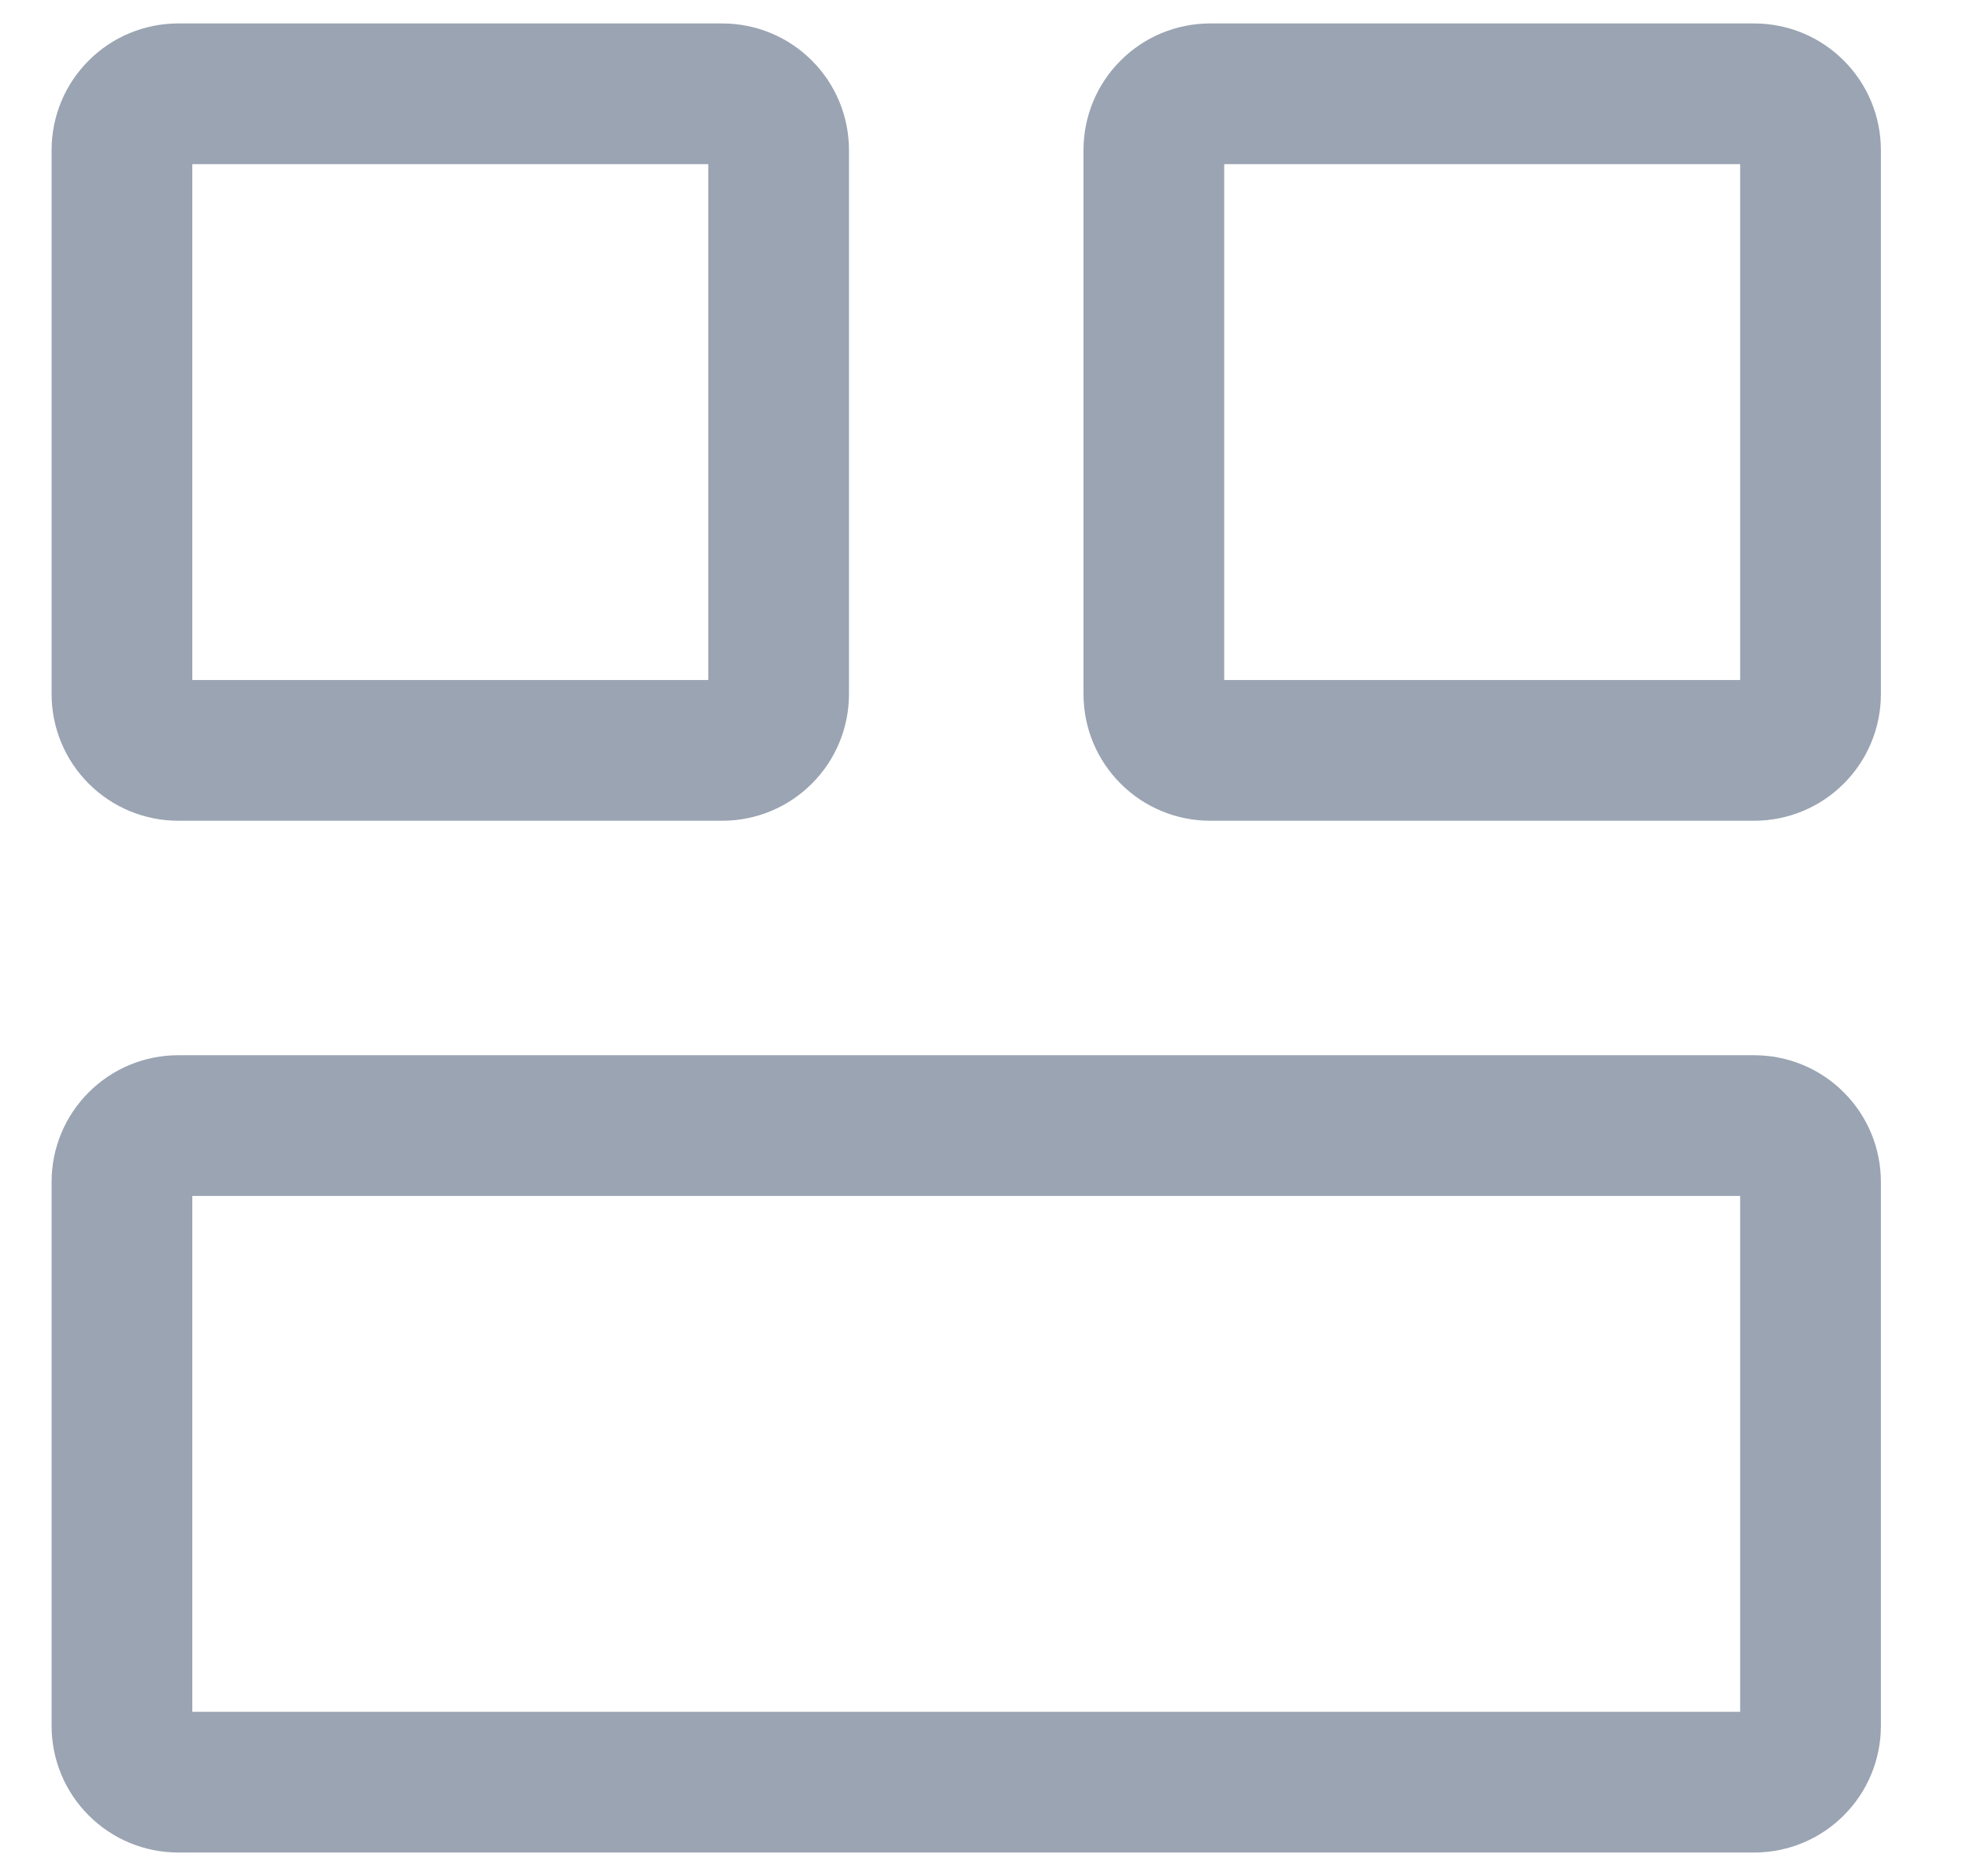
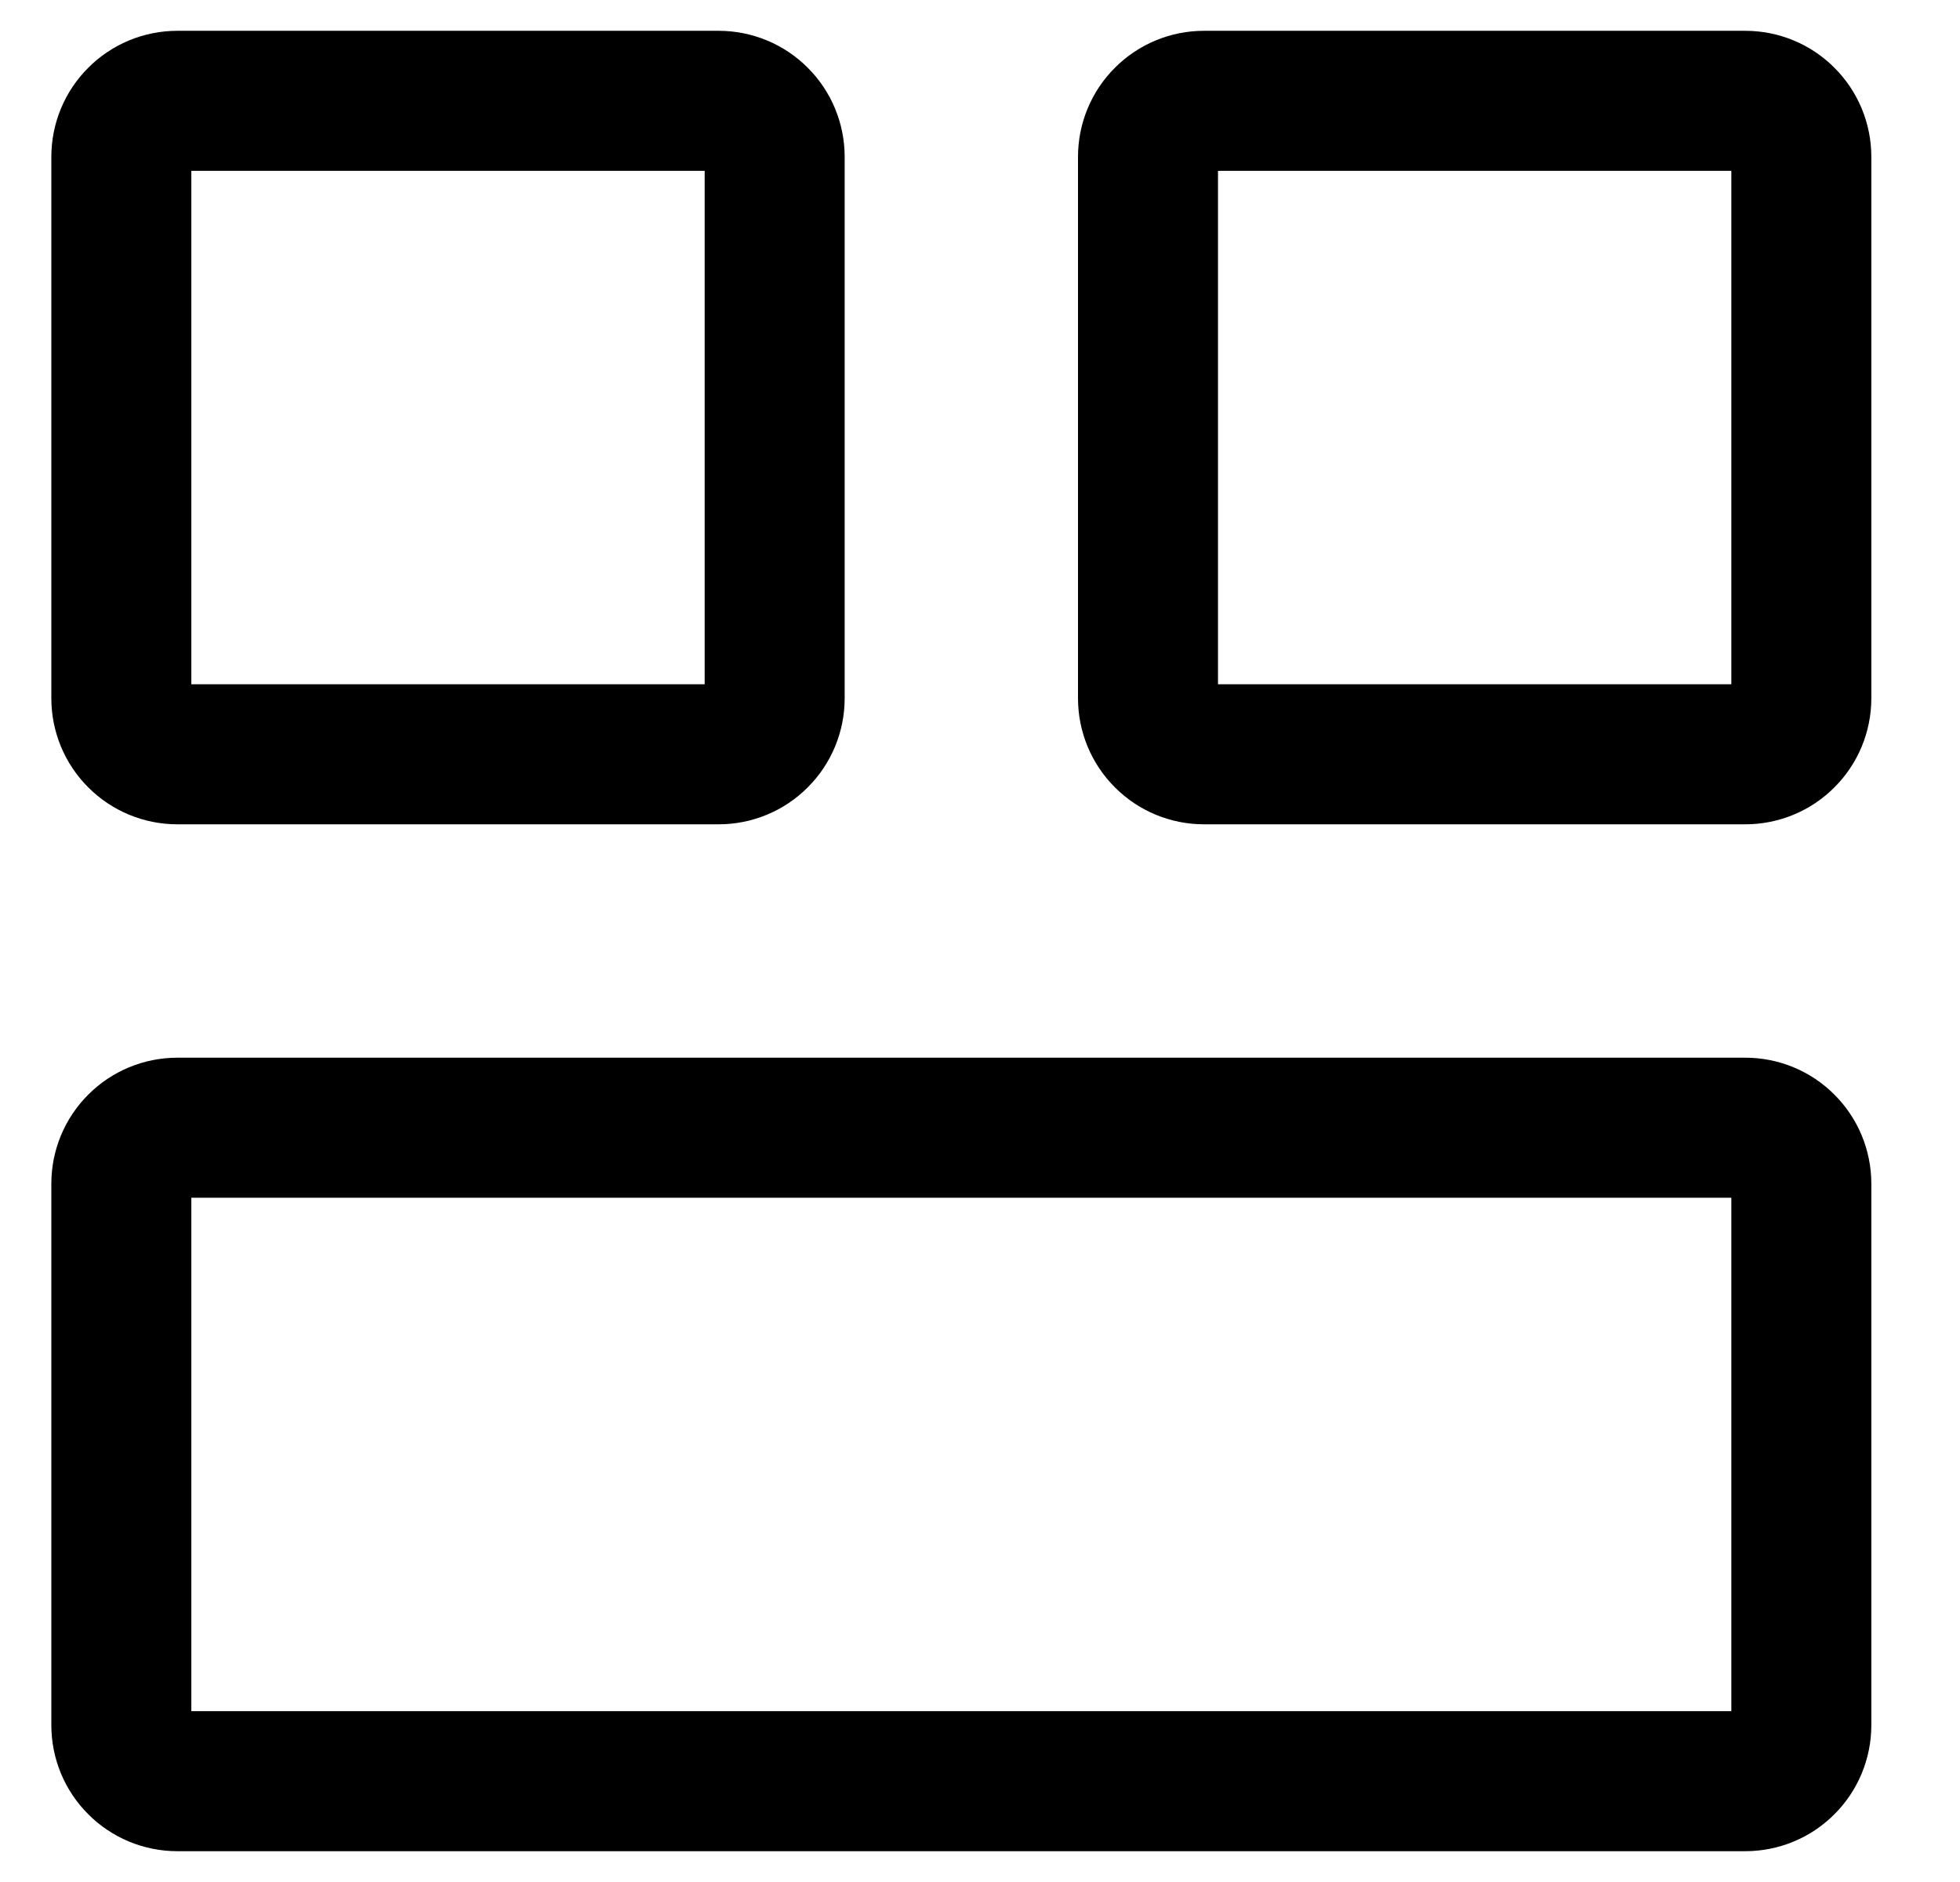
- <svg xmlns="http://www.w3.org/2000/svg" width="21" height="20" viewBox="0 0 21 20" fill="none">
-   <path d="M1.3 18.4V12.6C1.3 12.441 1.363 12.288 1.476 12.176C1.588 12.063 1.741 12 1.9 12H18.7C18.859 12 19.012 12.063 19.124 12.176C19.237 12.288 19.3 12.441 19.3 12.6V18.4C19.3 18.559 19.237 18.712 19.124 18.824C19.012 18.937 18.859 19 18.7 19H1.9C1.741 19 1.588 18.937 1.476 18.824C1.363 18.712 1.3 18.559 1.3 18.4ZM12.3 7.4V1.6C12.3 1.441 12.363 1.288 12.476 1.176C12.588 1.063 12.741 1 12.9 1H18.7C18.859 1 19.012 1.063 19.124 1.176C19.237 1.288 19.3 1.441 19.3 1.6V7.4C19.3 7.559 19.237 7.712 19.124 7.824C19.012 7.937 18.859 8 18.7 8H12.9C12.741 8 12.588 7.937 12.476 7.824C12.363 7.712 12.3 7.559 12.3 7.4ZM1.3 7.4V1.6C1.3 1.441 1.363 1.288 1.476 1.176C1.588 1.063 1.741 1 1.9 1H7.7C7.859 1 8.012 1.063 8.124 1.176C8.237 1.288 8.3 1.441 8.3 1.6V7.4C8.3 7.559 8.237 7.712 8.124 7.824C8.012 7.937 7.859 8 7.7 8H1.9C1.741 8 1.588 7.937 1.476 7.824C1.363 7.712 1.3 7.559 1.3 7.4Z" stroke="#9AA4B2" stroke-width="1.5" />
+ <svg xmlns="http://www.w3.org/2000/svg" width="25" height="24" viewBox="0 0 21 20" fill="none">
+   <path d="M1.3 18.4V12.6C1.3 12.441 1.363 12.288 1.476 12.176C1.588 12.063 1.741 12 1.9 12H18.7C18.859 12 19.012 12.063 19.124 12.176C19.237 12.288 19.3 12.441 19.3 12.6V18.4C19.3 18.559 19.237 18.712 19.124 18.824C19.012 18.937 18.859 19 18.7 19H1.9C1.741 19 1.588 18.937 1.476 18.824C1.363 18.712 1.3 18.559 1.3 18.4ZM12.3 7.4V1.6C12.3 1.441 12.363 1.288 12.476 1.176C12.588 1.063 12.741 1 12.9 1H18.7C18.859 1 19.012 1.063 19.124 1.176C19.237 1.288 19.3 1.441 19.3 1.6V7.4C19.3 7.559 19.237 7.712 19.124 7.824C19.012 7.937 18.859 8 18.7 8H12.9C12.741 8 12.588 7.937 12.476 7.824C12.363 7.712 12.3 7.559 12.3 7.4ZM1.3 7.4V1.6C1.3 1.441 1.363 1.288 1.476 1.176C1.588 1.063 1.741 1 1.9 1H7.7C7.859 1 8.012 1.063 8.124 1.176C8.237 1.288 8.3 1.441 8.3 1.6V7.4C8.3 7.559 8.237 7.712 8.124 7.824C8.012 7.937 7.859 8 7.7 8H1.9C1.741 8 1.588 7.937 1.476 7.824C1.363 7.712 1.3 7.559 1.3 7.4Z" stroke="currentColor" stroke-width="1.5" />
</svg>
